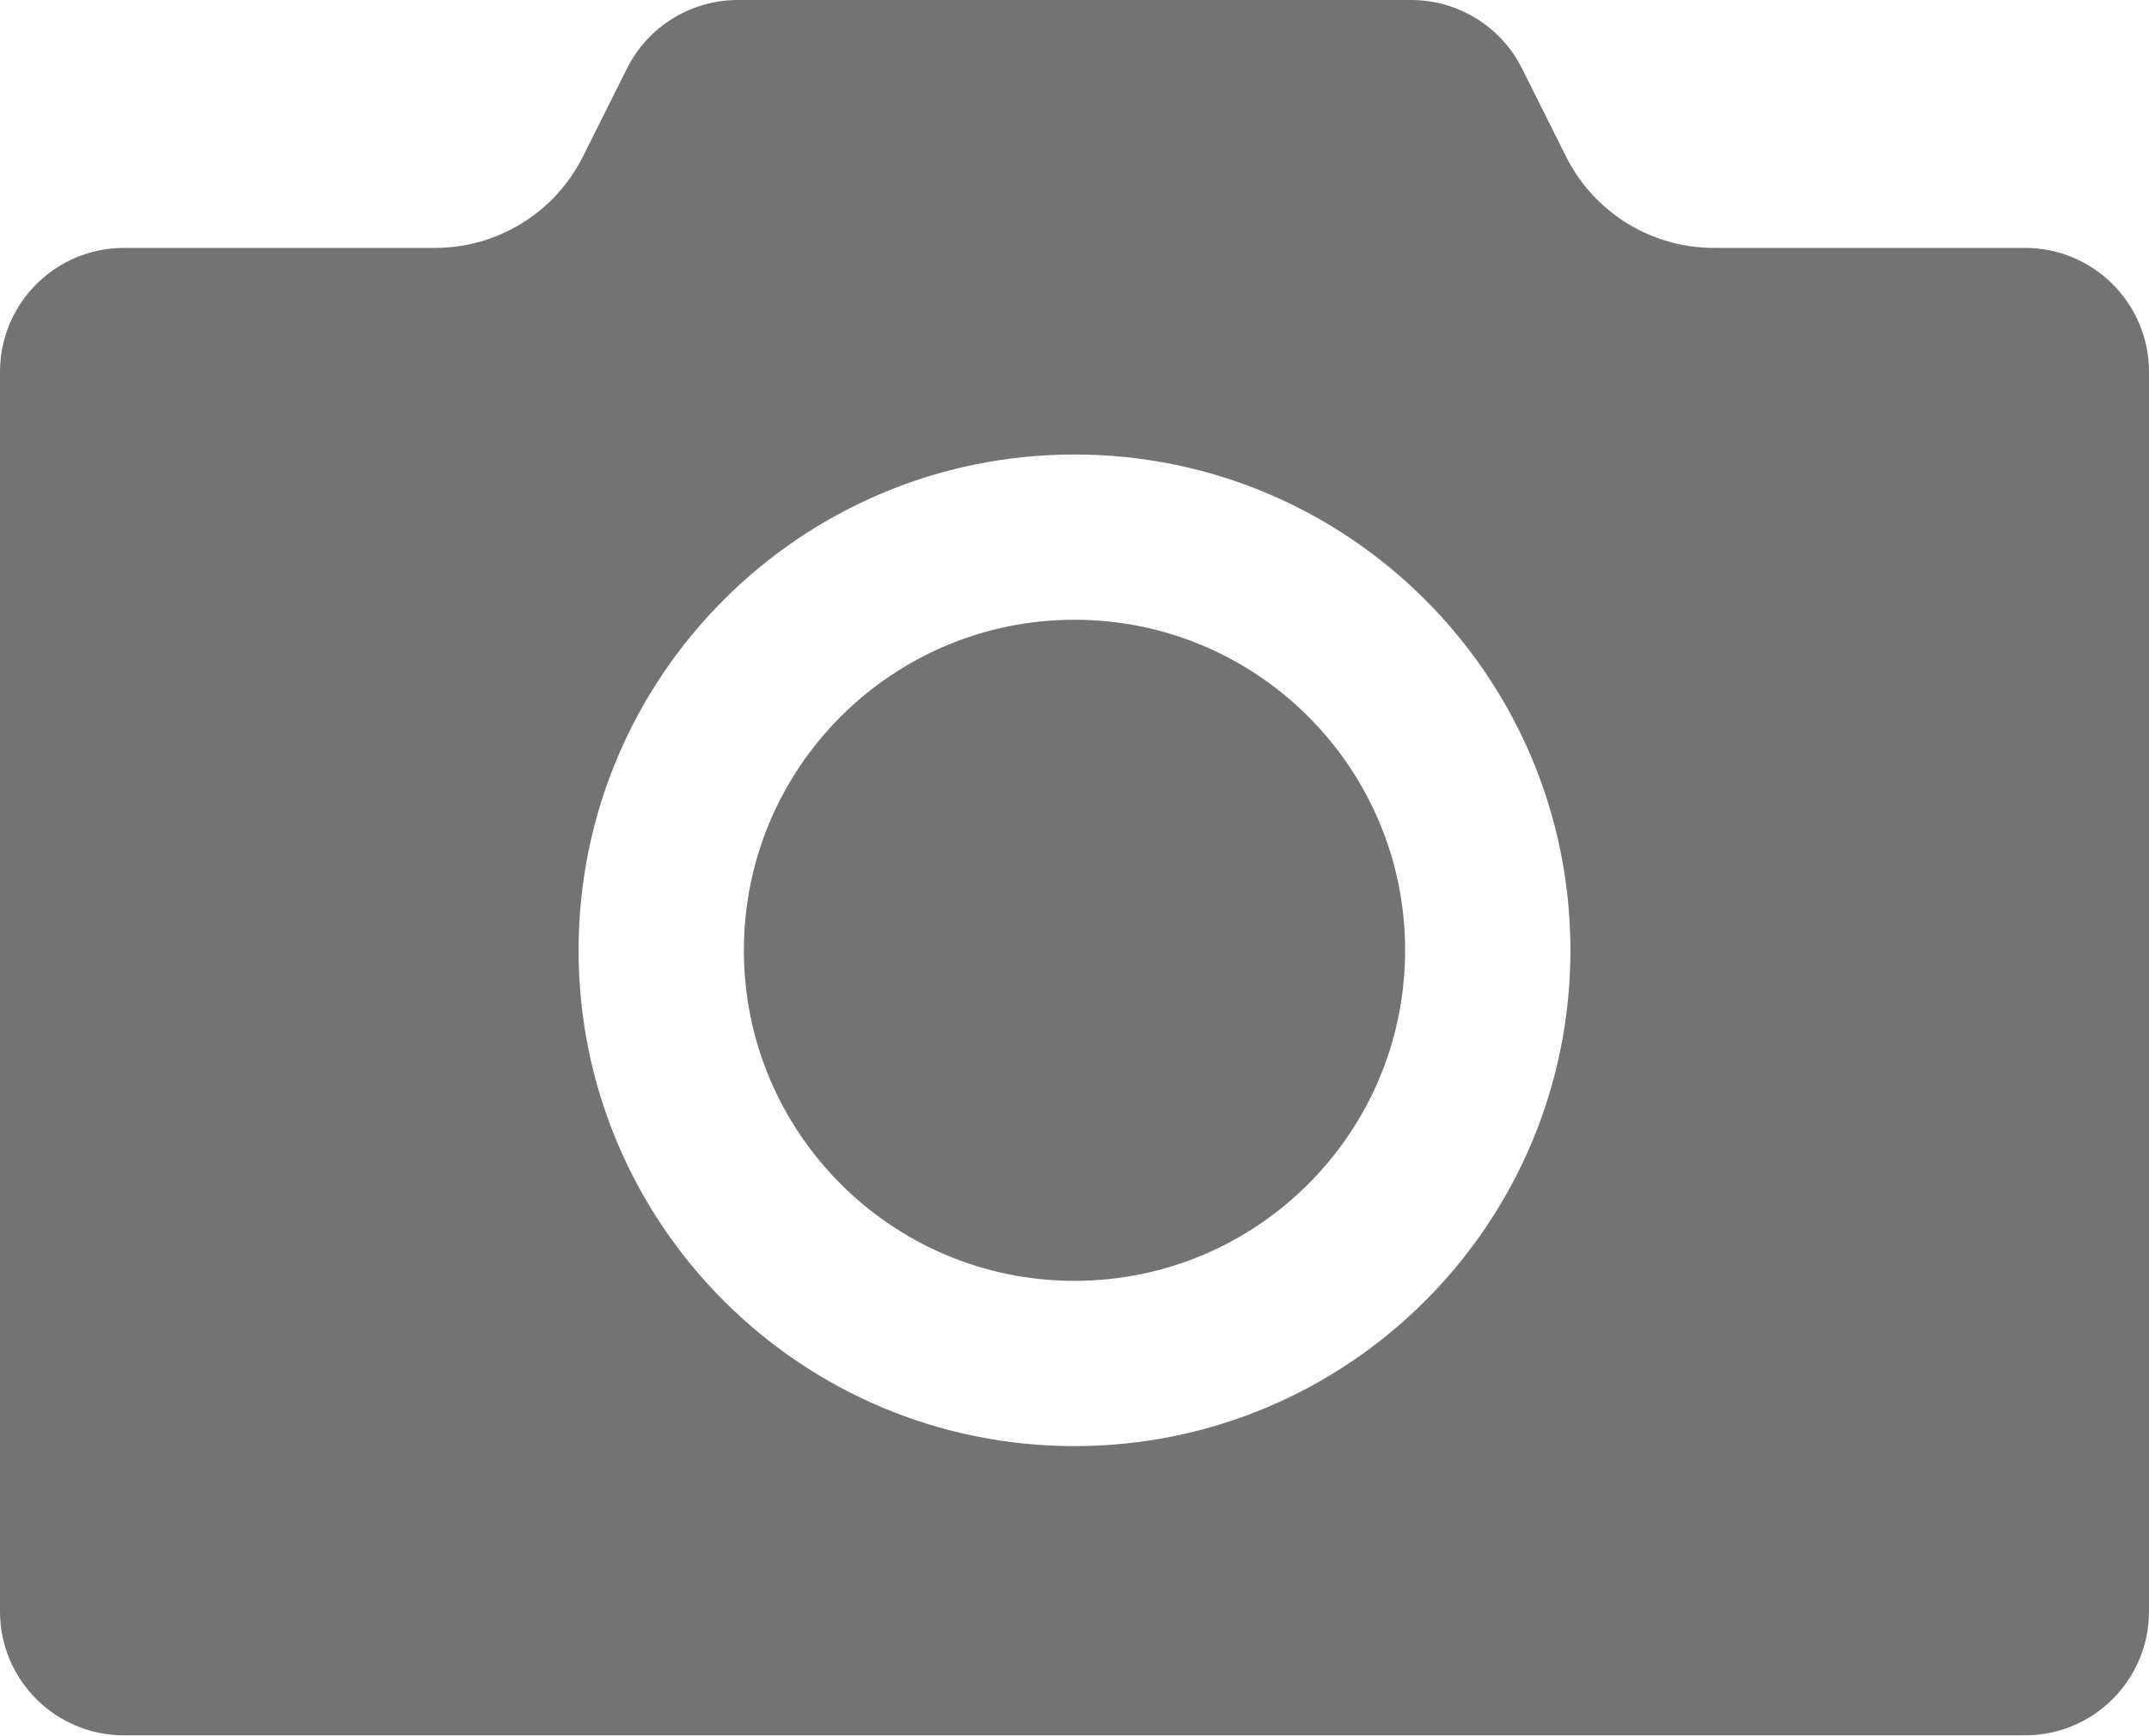
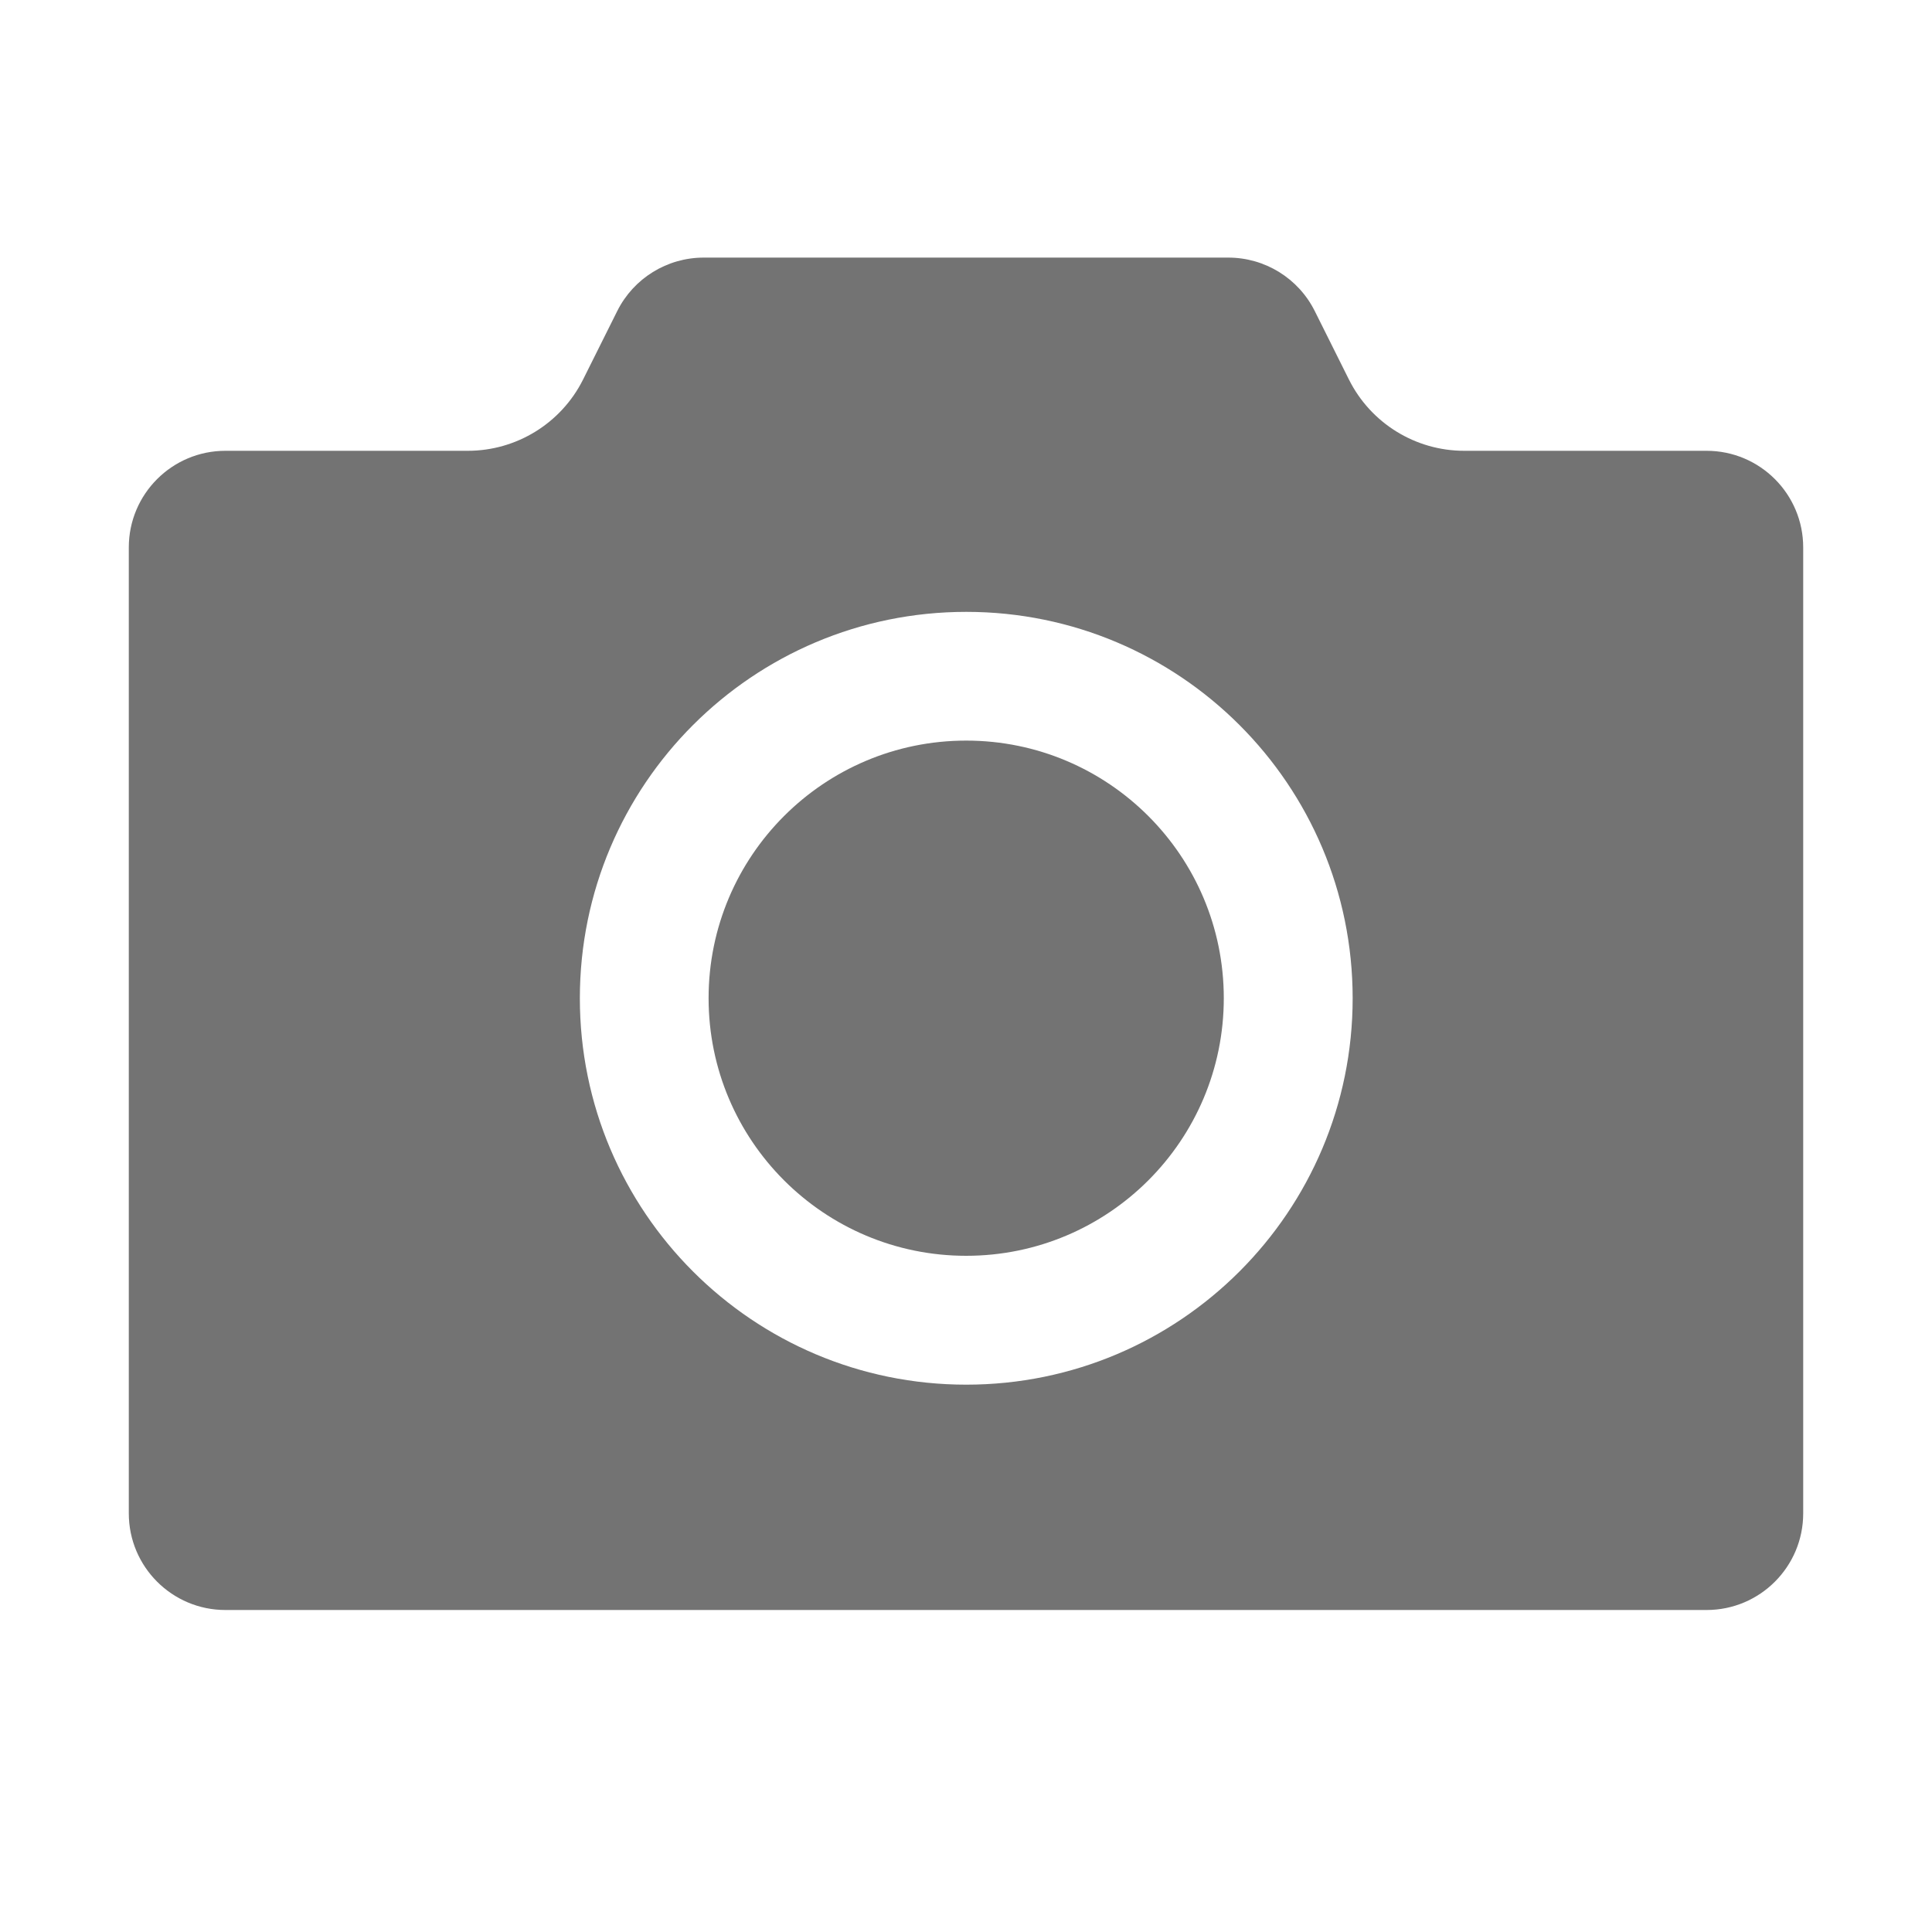
- <svg xmlns="http://www.w3.org/2000/svg" width="52" height="42" viewBox="0 0 52 42" fill="none">
-   <path fill-rule="evenodd" clip-rule="evenodd" d="M34.146 0C35.282 0 36.321 0.642 36.829 1.658L37.894 3.789C38.572 5.144 39.957 6 41.472 6H49C50.657 6 52 7.343 52 9V39C52 40.657 50.657 42 49 42H3C1.343 42 0 40.657 0 39V9C0 7.343 1.343 6 3 6H10.527C12.042 6 13.427 5.144 14.105 3.79L15.171 1.658C15.679 0.642 16.718 0 17.854 0H34.146ZM38 23C38 29.627 32.627 35 26 35C19.373 35 14 29.627 14 23C14 16.373 19.373 11 26 11C32.627 11 38 16.373 38 23ZM26 31C30.418 31 34 27.418 34 23C34 18.582 30.418 15 26 15C21.582 15 18 18.582 18 23C18 27.418 21.582 31 26 31Z" fill="black" fill-opacity="0.55" />
+ <svg xmlns="http://www.w3.org/2000/svg" width="30" height="30" viewBox="0 0 30 30" fill="none">
+   <path fill-rule="evenodd" clip-rule="evenodd" d="M19.073 4C19.641 4 20.161 4.321 20.415 4.829L20.947 5.895C21.286 6.572 21.979 7 22.736 7H26.5C27.328 7 28 7.672 28 8.5V23.5C28 24.328 27.328 25 26.5 25H3.5C2.672 25 2 24.328 2 23.5V8.5C2 7.672 2.672 7 3.5 7H7.264C8.021 7 8.714 6.572 9.053 5.895L9.585 4.829C9.839 4.321 10.359 4 10.927 4H19.073ZM15.004 9.501C11.69 9.501 9.004 12.187 9.004 15.501C9.004 18.815 11.69 21.501 15.004 21.501C18.317 21.501 21.004 18.815 21.004 15.501C21.004 12.187 18.318 9.501 15.004 9.501ZM15.003 11.5C17.212 11.5 19.003 13.291 19.003 15.5C19.003 17.709 17.212 19.5 15.003 19.5C12.794 19.5 11.003 17.709 11.003 15.5C11.003 13.291 12.794 11.5 15.003 11.5Z" fill="black" fill-opacity="0.55" />
</svg>
